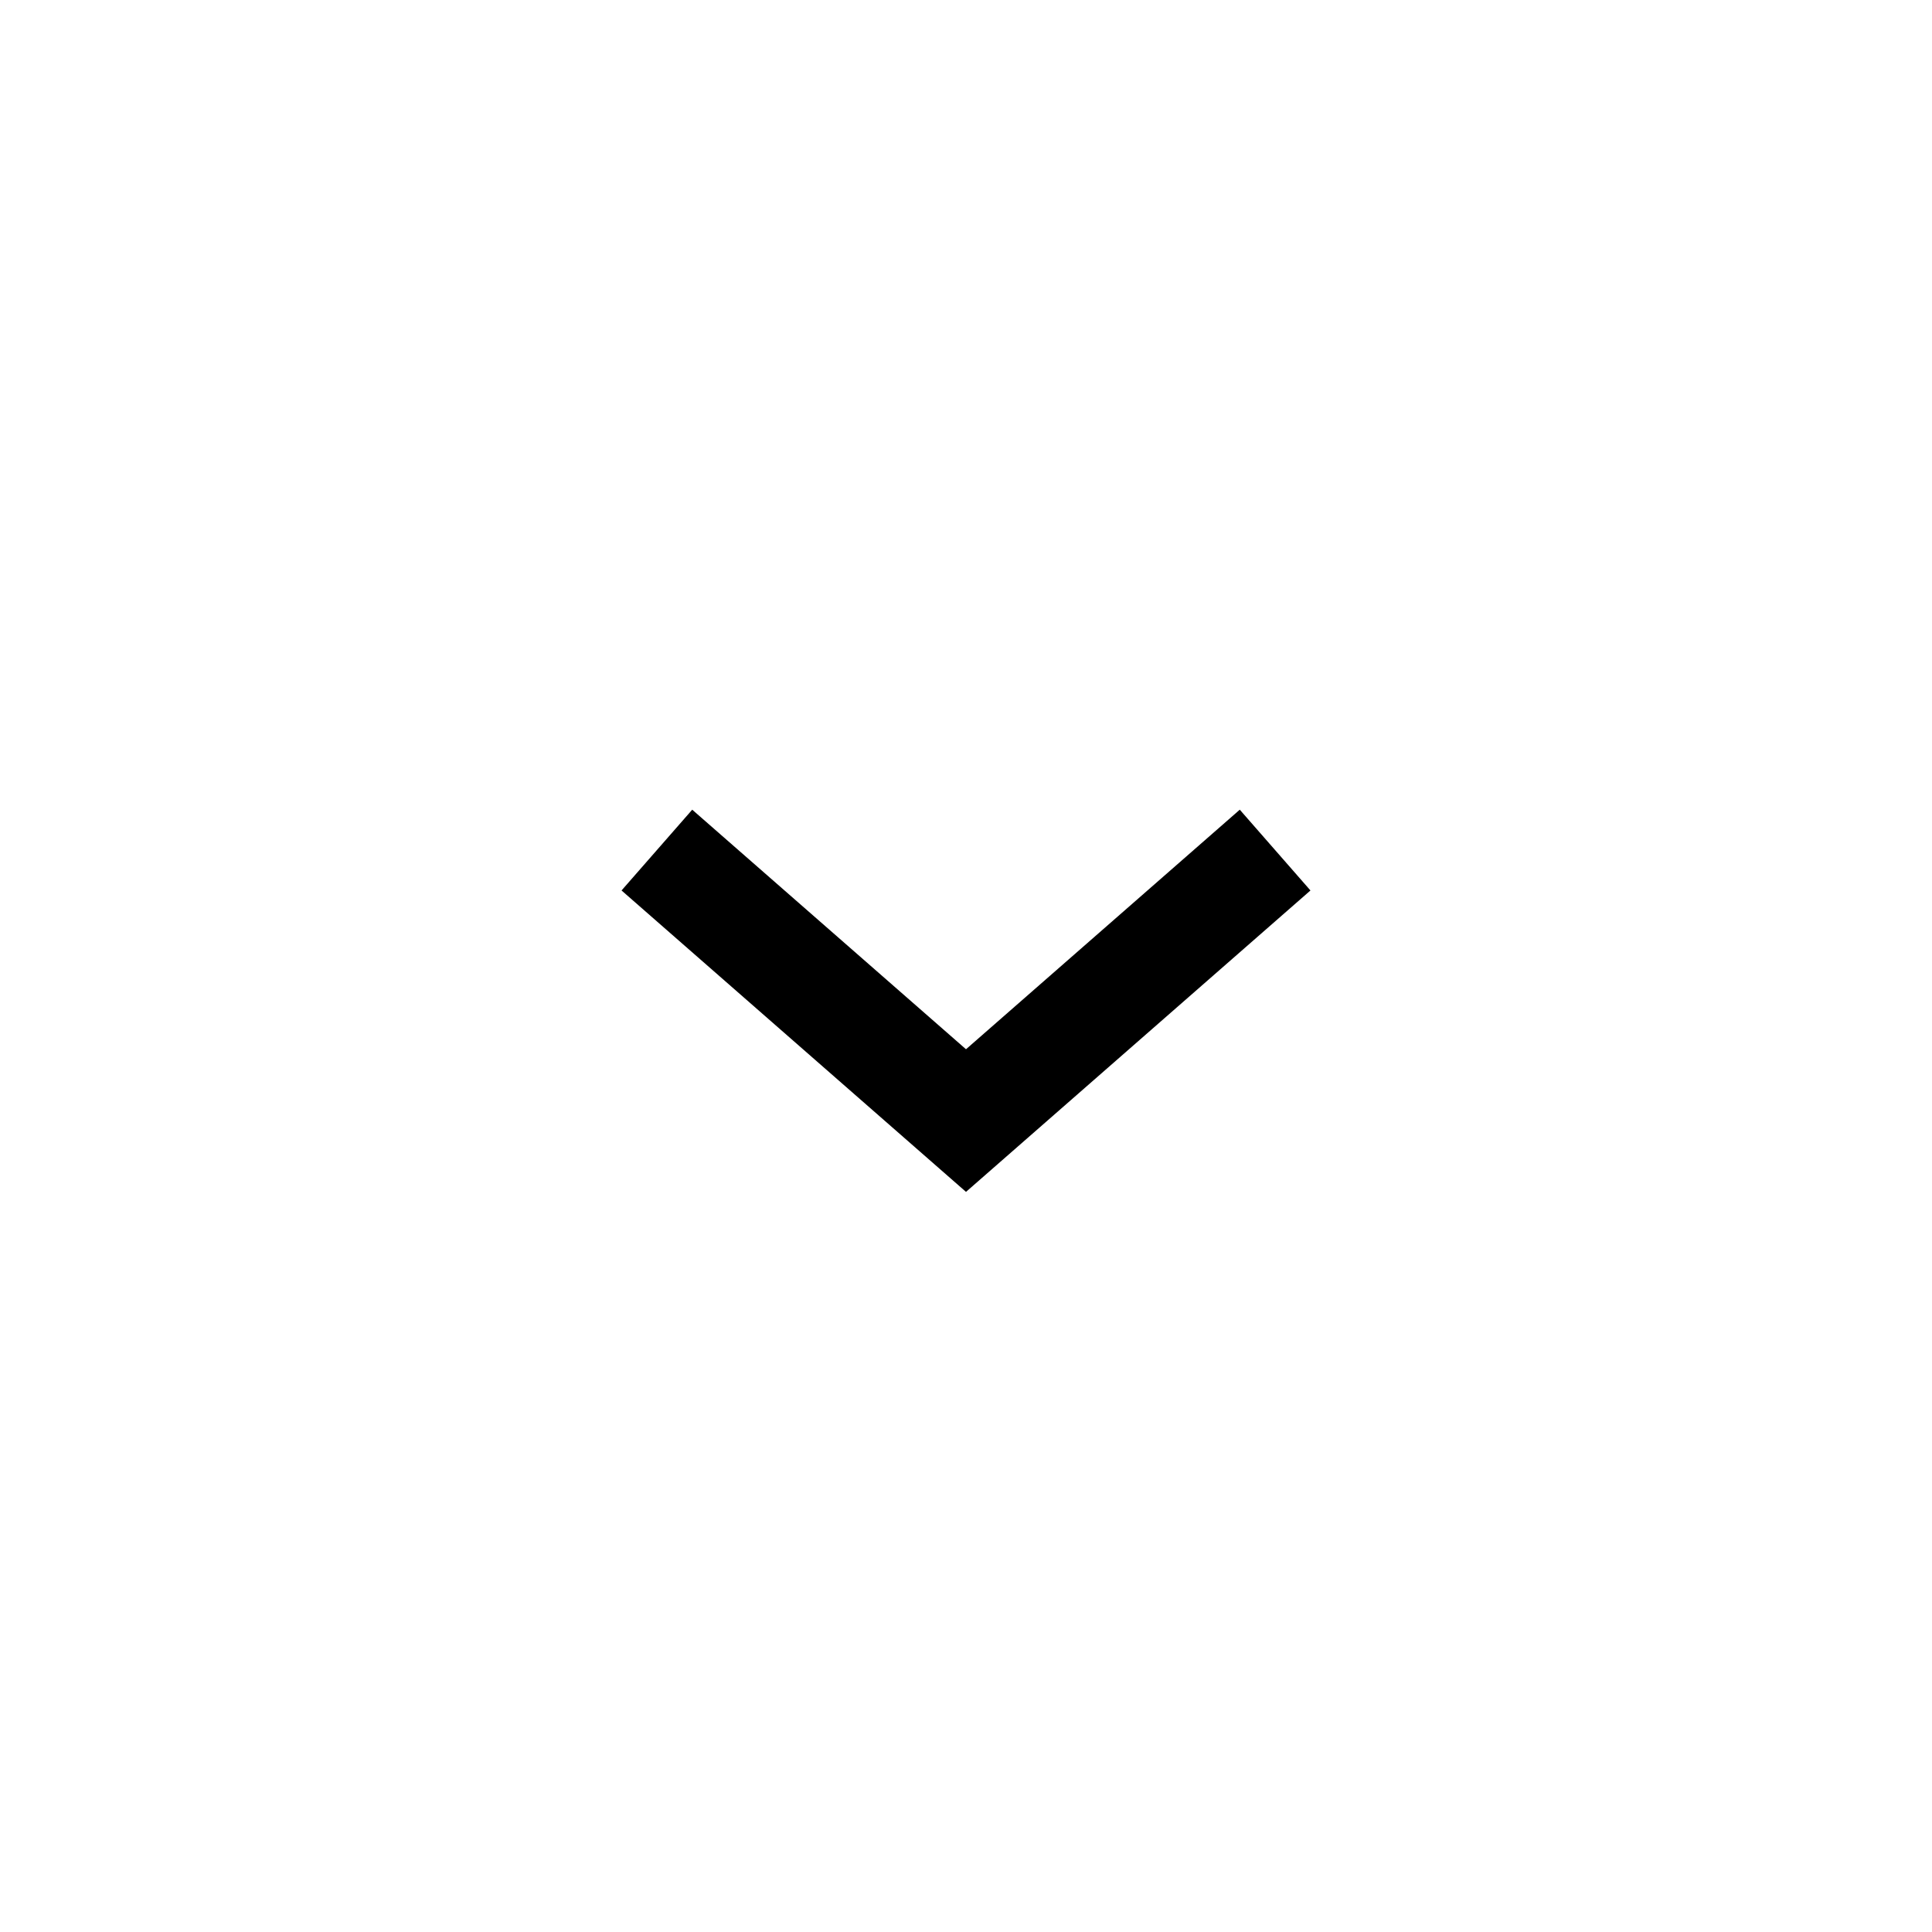
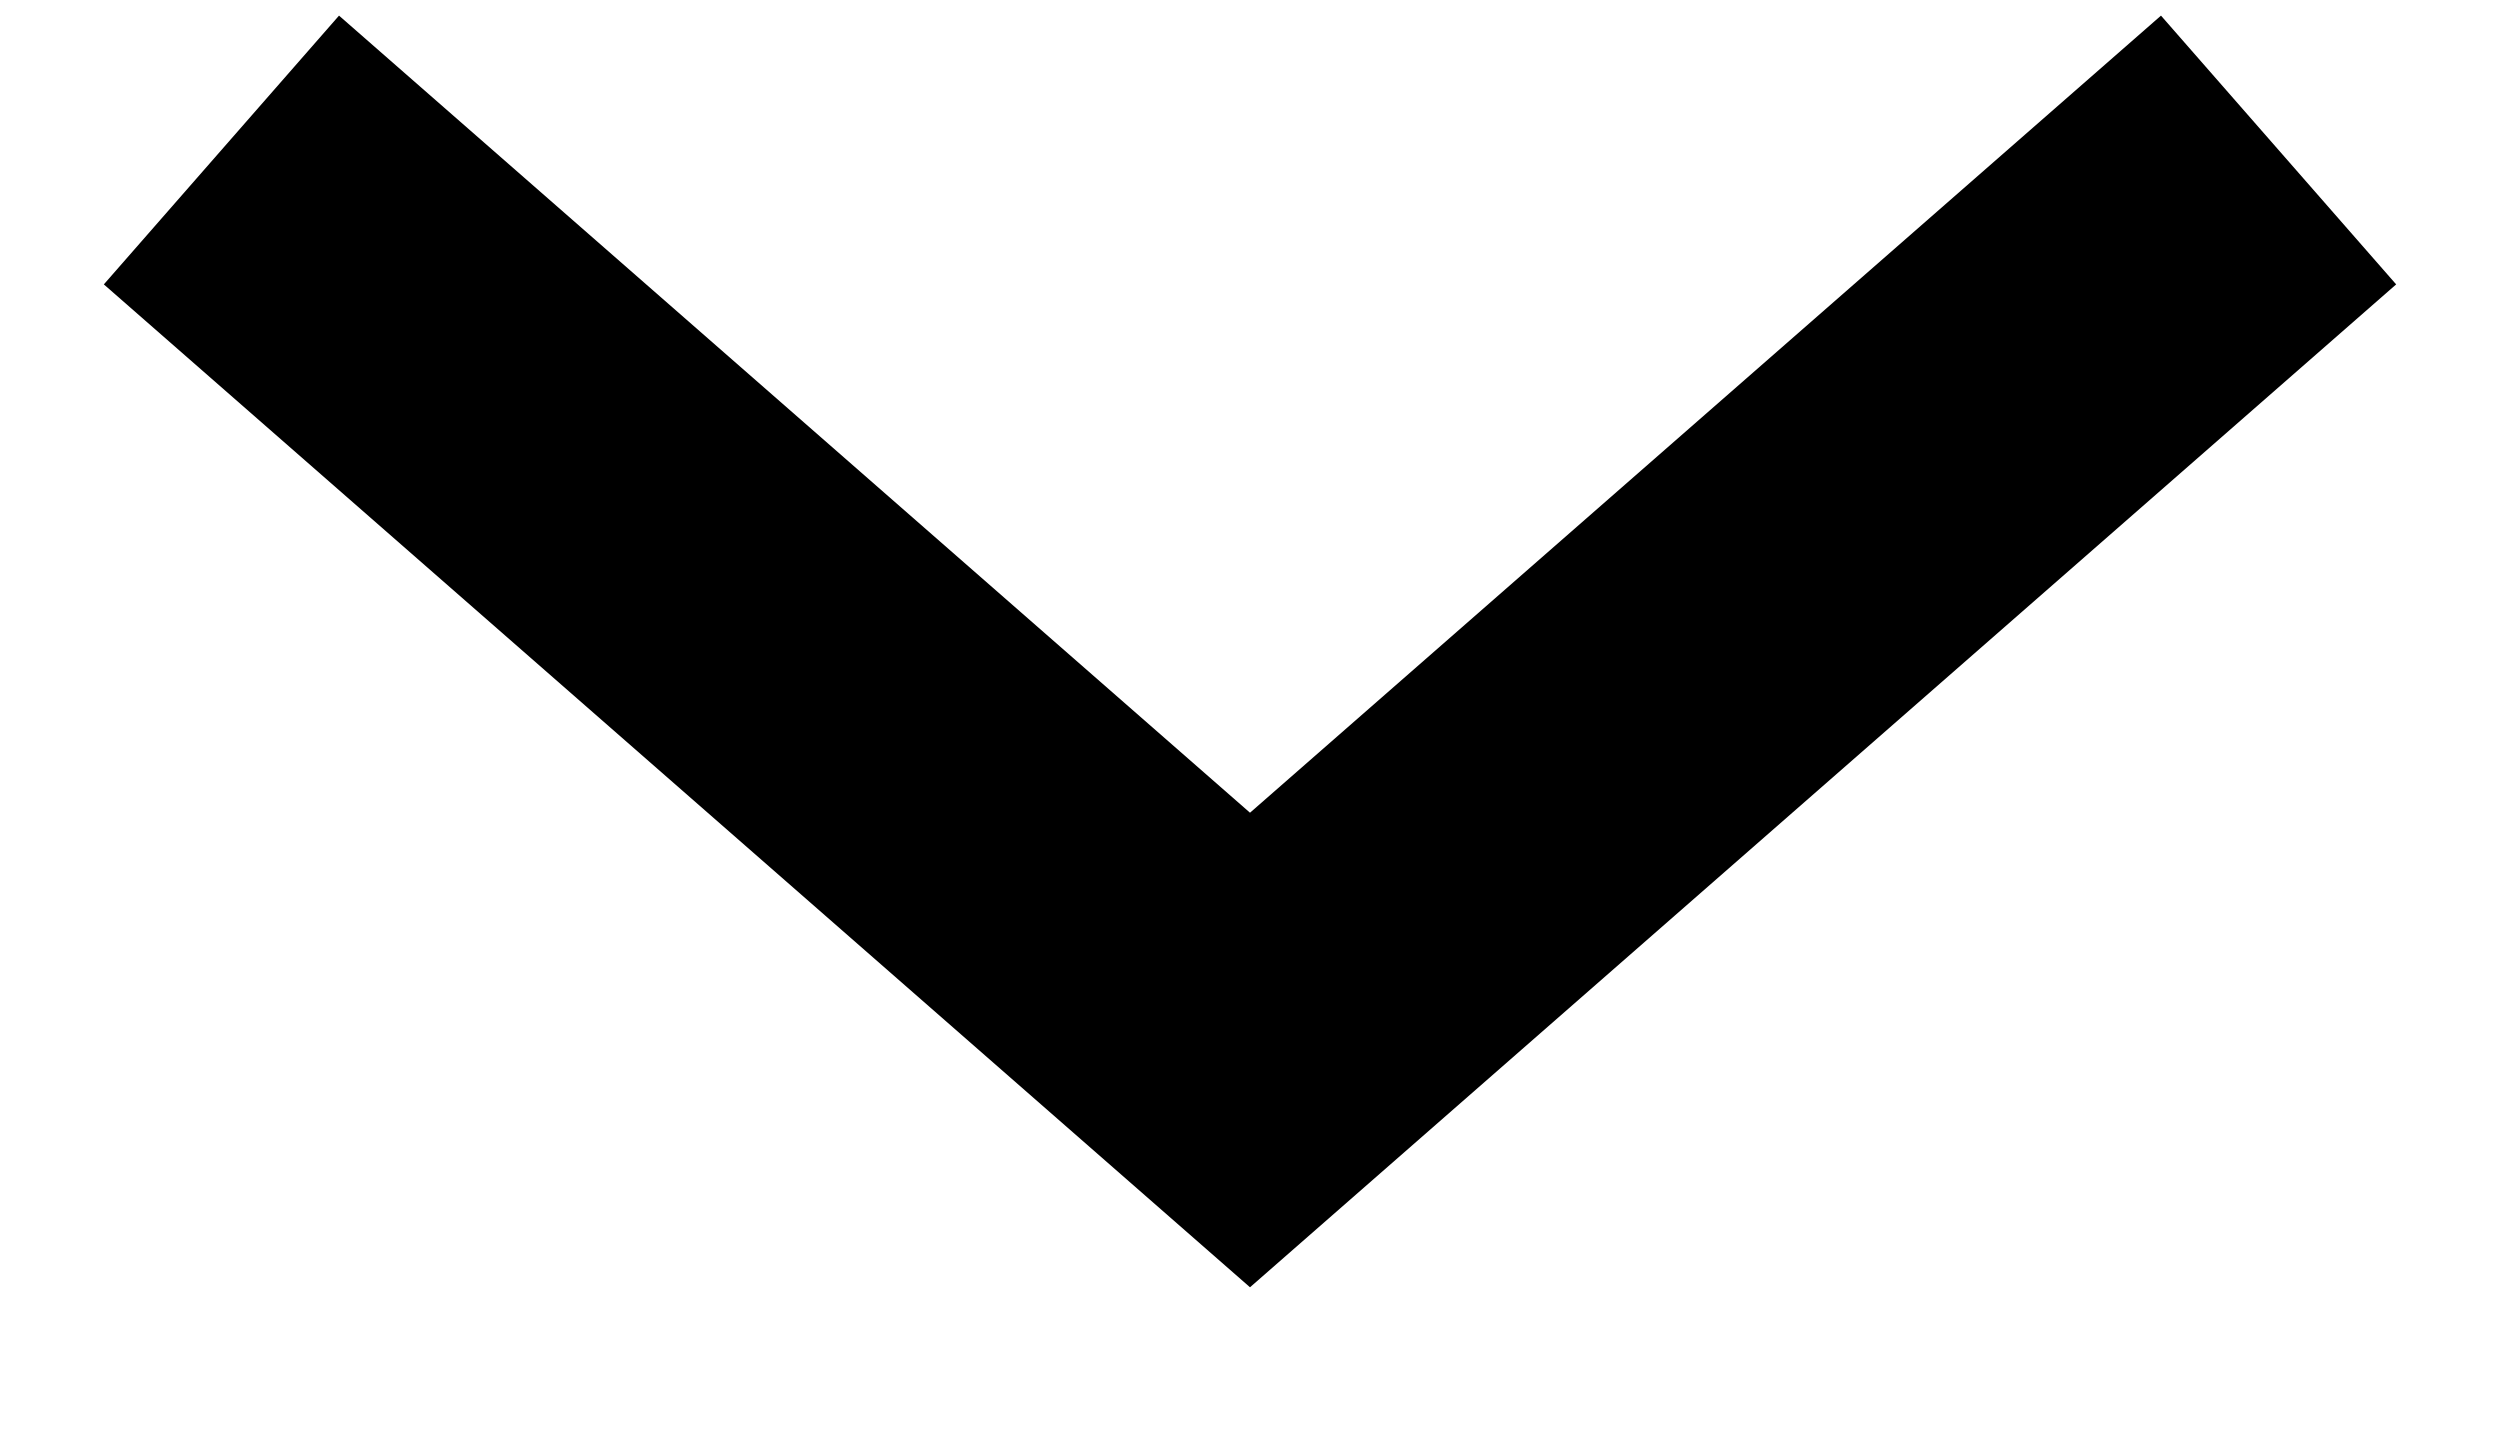
- <svg xmlns="http://www.w3.org/2000/svg" aria-hidden="true" aria-focusable="false" width="36" height="36" viewBox="0 0 36 36" fill="none">
-   <path d="M12.24 15.84L18 20.88L23.76 15.84" stroke="currentColor" stroke-width="2" />
+ <svg xmlns="http://www.w3.org/2000/svg" aria-hidden="true" aria-focusable="false" width="14" height="8" viewBox="0 0 14 8" fill="none">
+   <path d="M1.24 0.84L7 5.88L12.76 0.84" stroke="currentColor" stroke-width="2" />
</svg>
